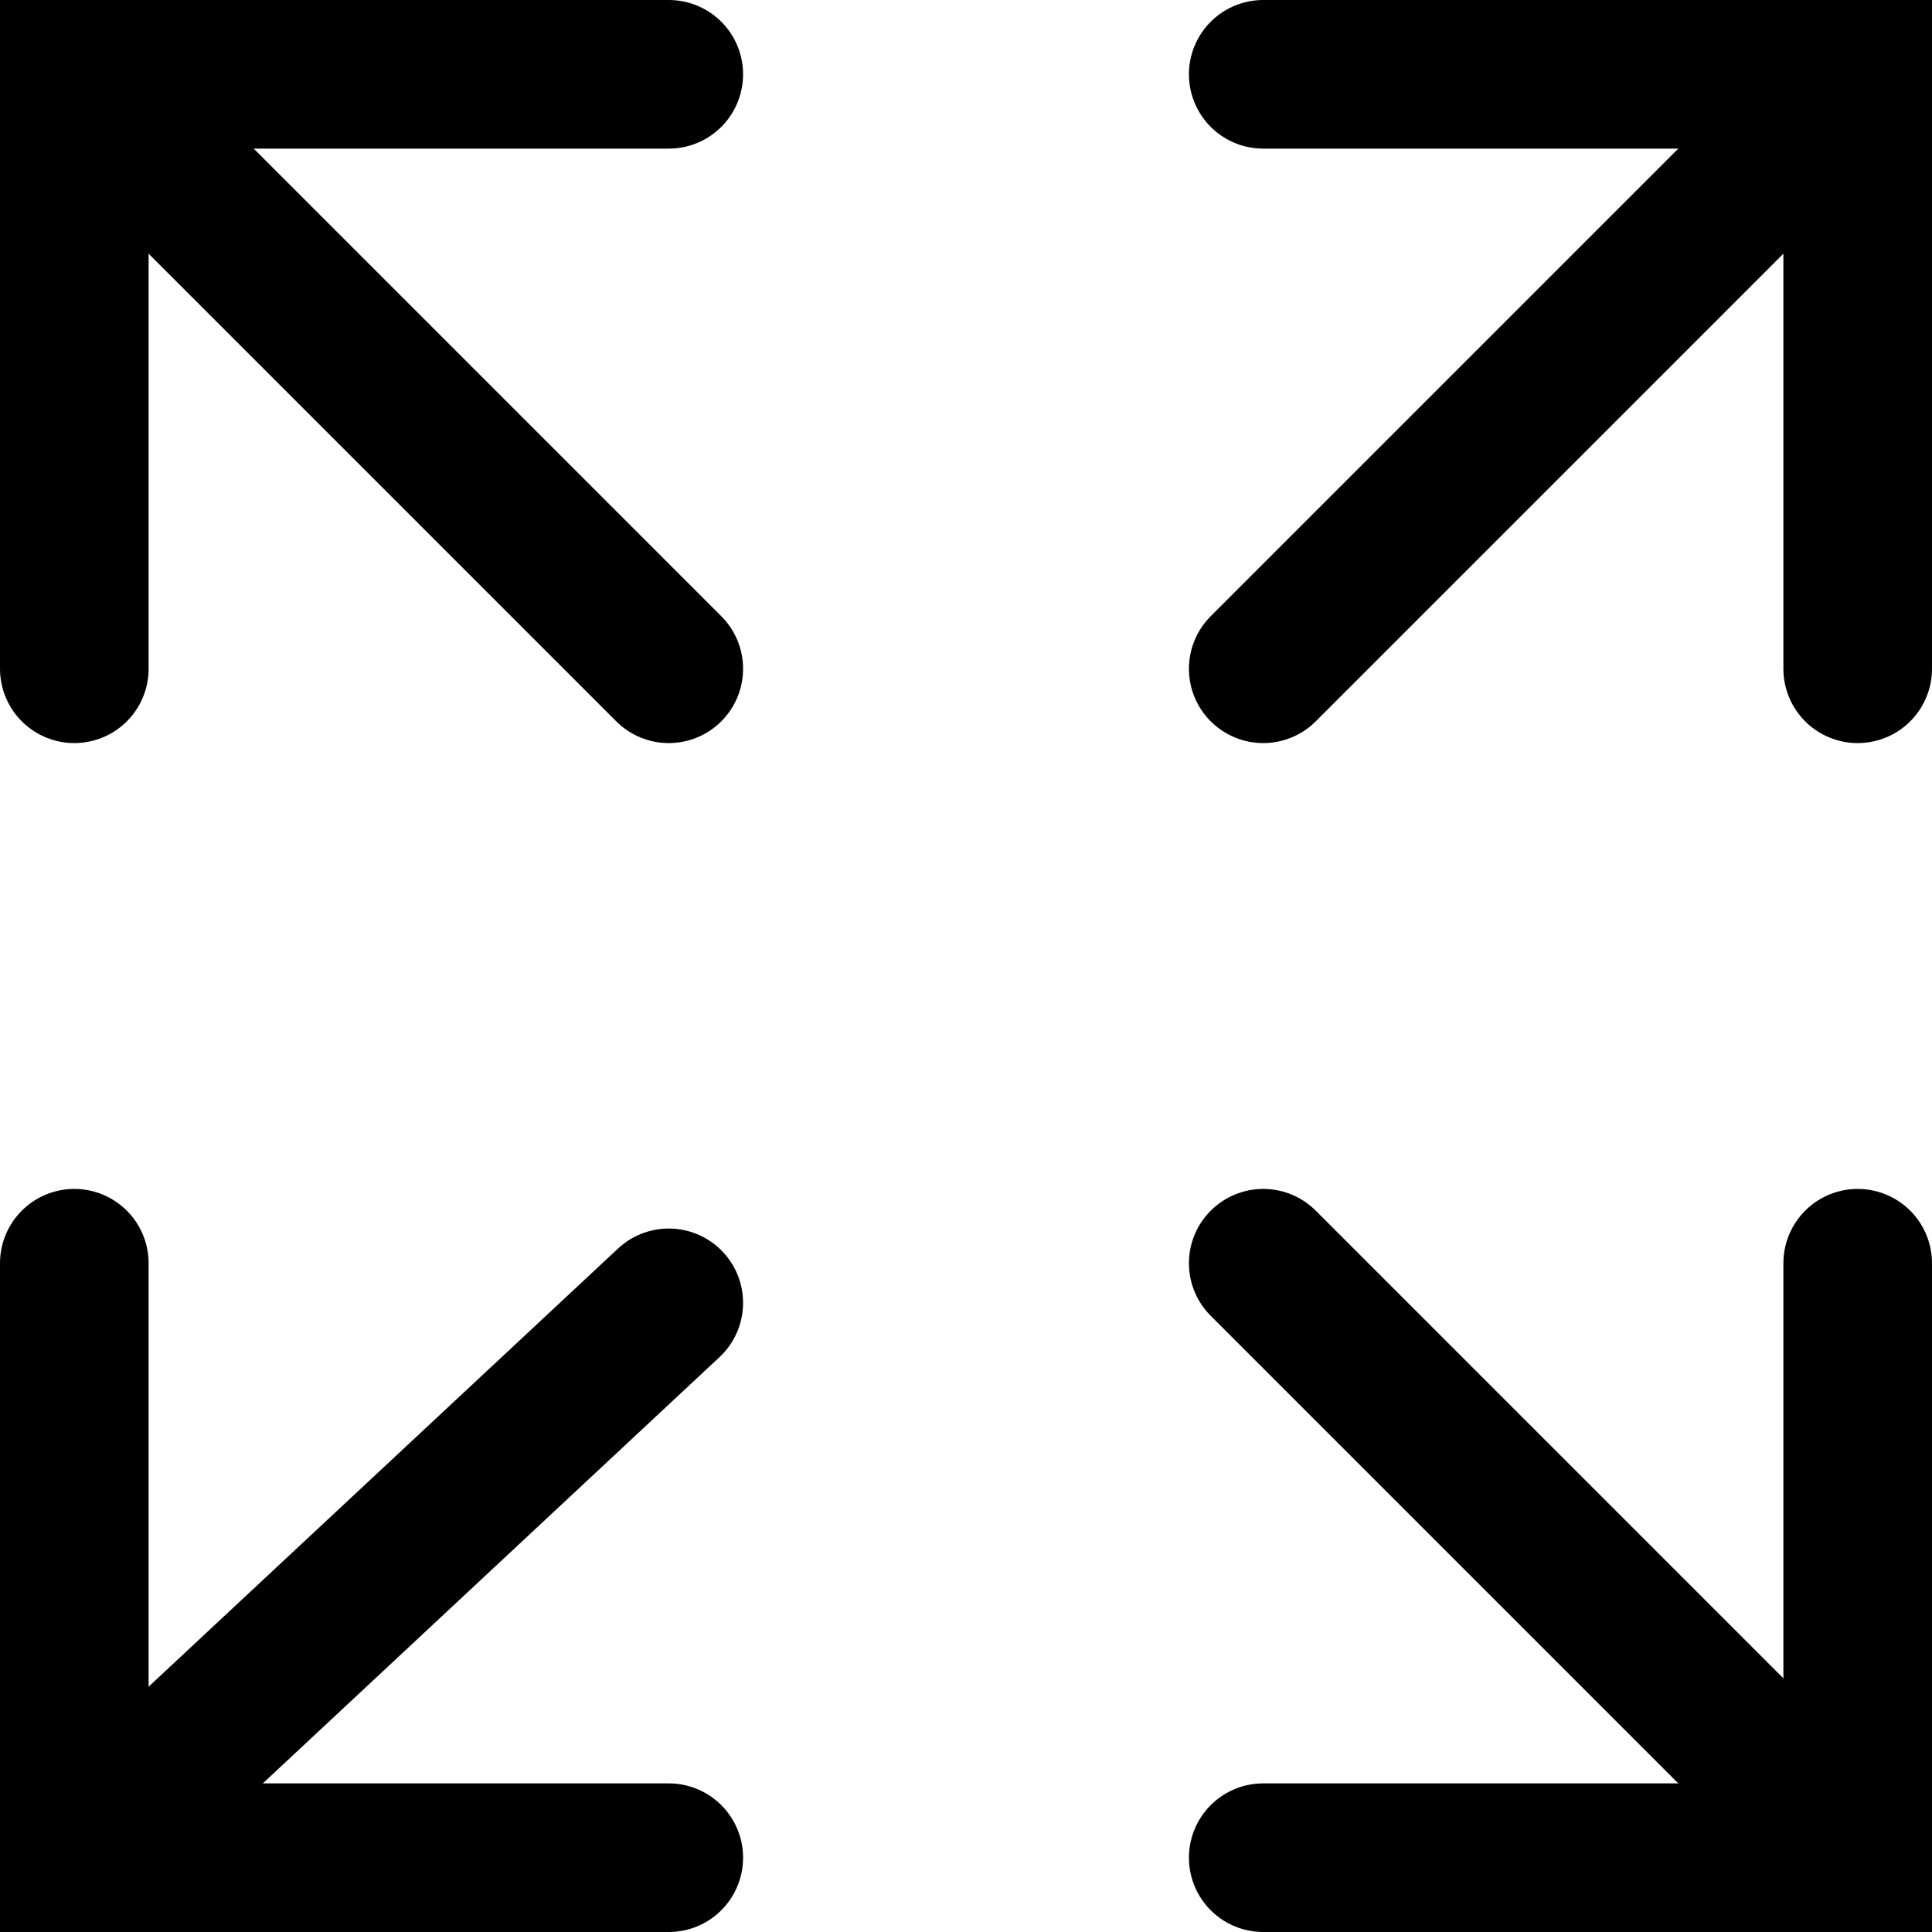
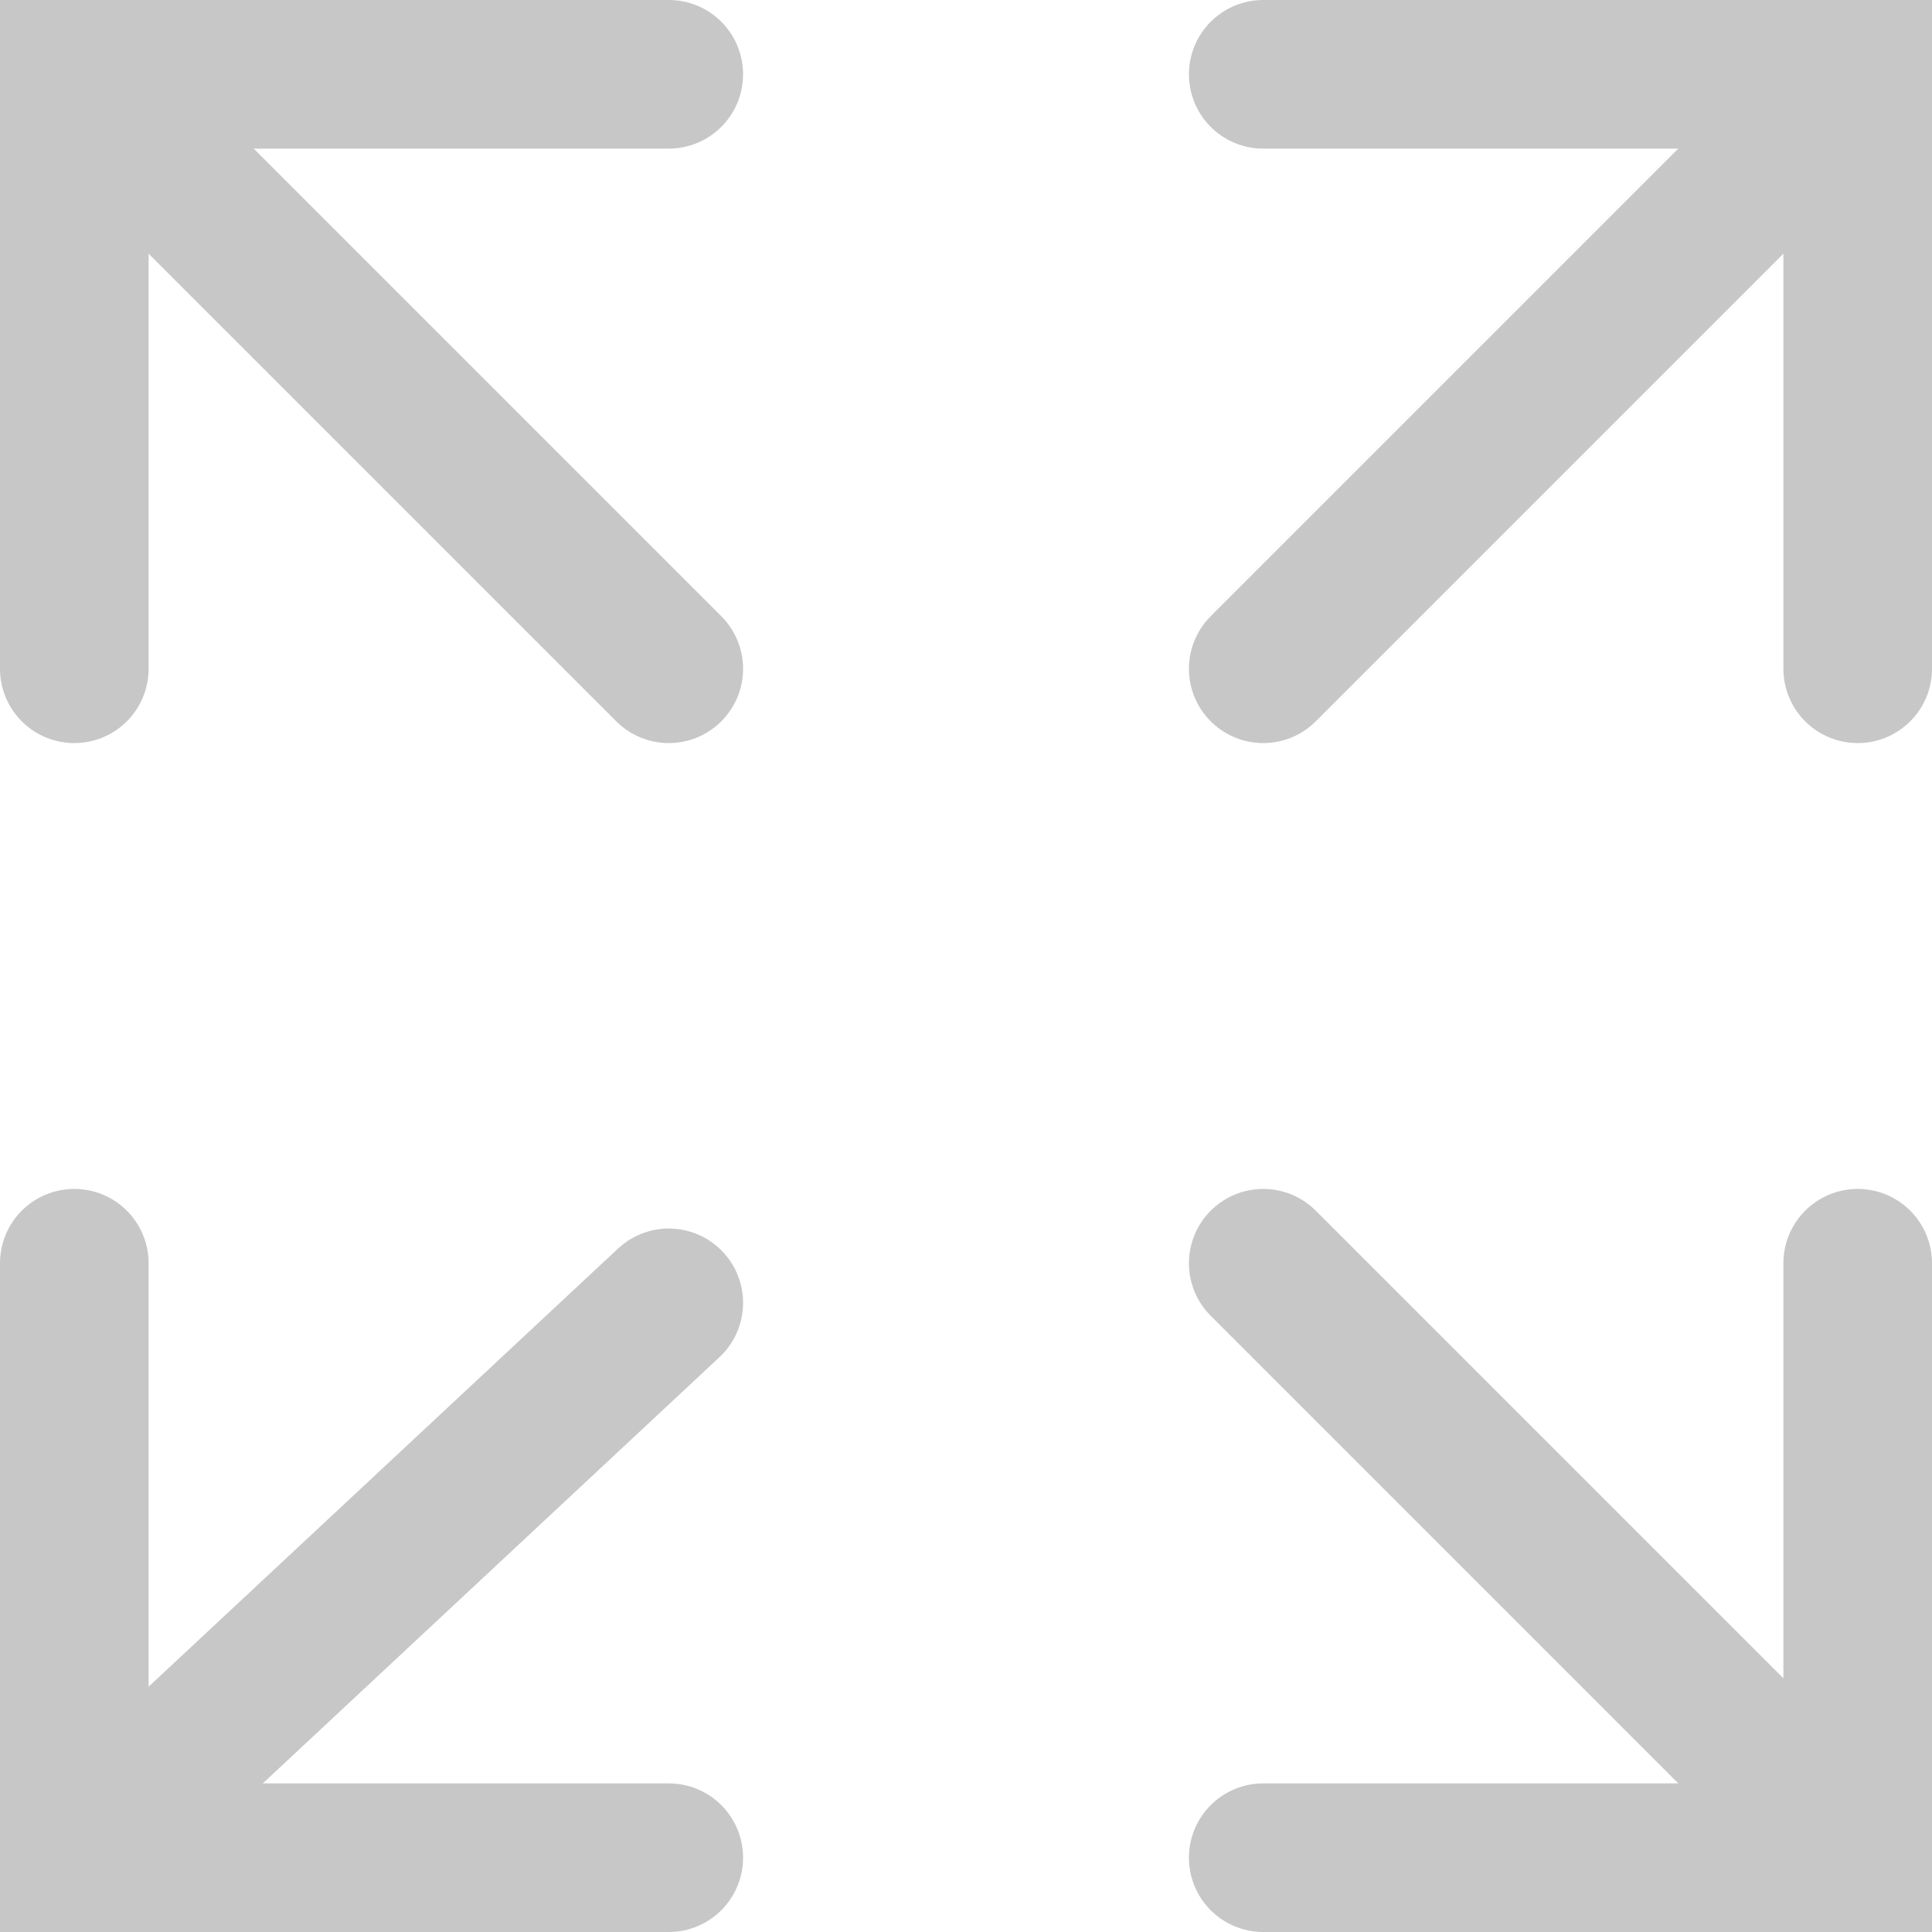
<svg xmlns="http://www.w3.org/2000/svg" width="26" height="26" viewBox="0 0 26 26" fill="none">
-   <path d="M25 9V1H17" stroke="black" stroke-width="2" stroke-linecap="round" />
-   <path d="M25 1L17 9" stroke="black" stroke-width="2" stroke-linecap="round" />
-   <path d="M9 1L1 1L1 9" stroke="black" stroke-width="2" stroke-linecap="round" />
-   <path d="M1 1L9 9" stroke="black" stroke-width="2" stroke-linecap="round" />
-   <path d="M1 17L1 25L9 25" stroke="black" stroke-width="2" stroke-linecap="round" />
-   <path d="M1 25L9 17.533" stroke="black" stroke-width="2" stroke-linecap="round" />
-   <path d="M17 25L25 25L25 17" stroke="black" stroke-width="2" stroke-linecap="round" />
-   <path d="M25 25L17 17" stroke="black" stroke-width="2" stroke-linecap="round" />
+   <path d="M25 9V1H17" stroke="#c7c7c7" stroke-width="2" stroke-linecap="round" />
+   <path d="M25 1L17 9" stroke="#c7c7c7" stroke-width="2" stroke-linecap="round" />
+   <path d="M9 1L1 1L1 9" stroke="#c7c7c7" stroke-width="2" stroke-linecap="round" />
+   <path d="M1 1L9 9" stroke="#c7c7c7" stroke-width="2" stroke-linecap="round" />
+   <path d="M1 17L1 25L9 25" stroke="#c7c7c7" stroke-width="2" stroke-linecap="round" />
+   <path d="M1 25L9 17.533" stroke="#c7c7c7" stroke-width="2" stroke-linecap="round" />
+   <path d="M17 25L25 25L25 17" stroke="#c7c7c7" stroke-width="2" stroke-linecap="round" />
+   <path d="M25 25L17 17" stroke="#c7c7c7" stroke-width="2" stroke-linecap="round" />
</svg>
